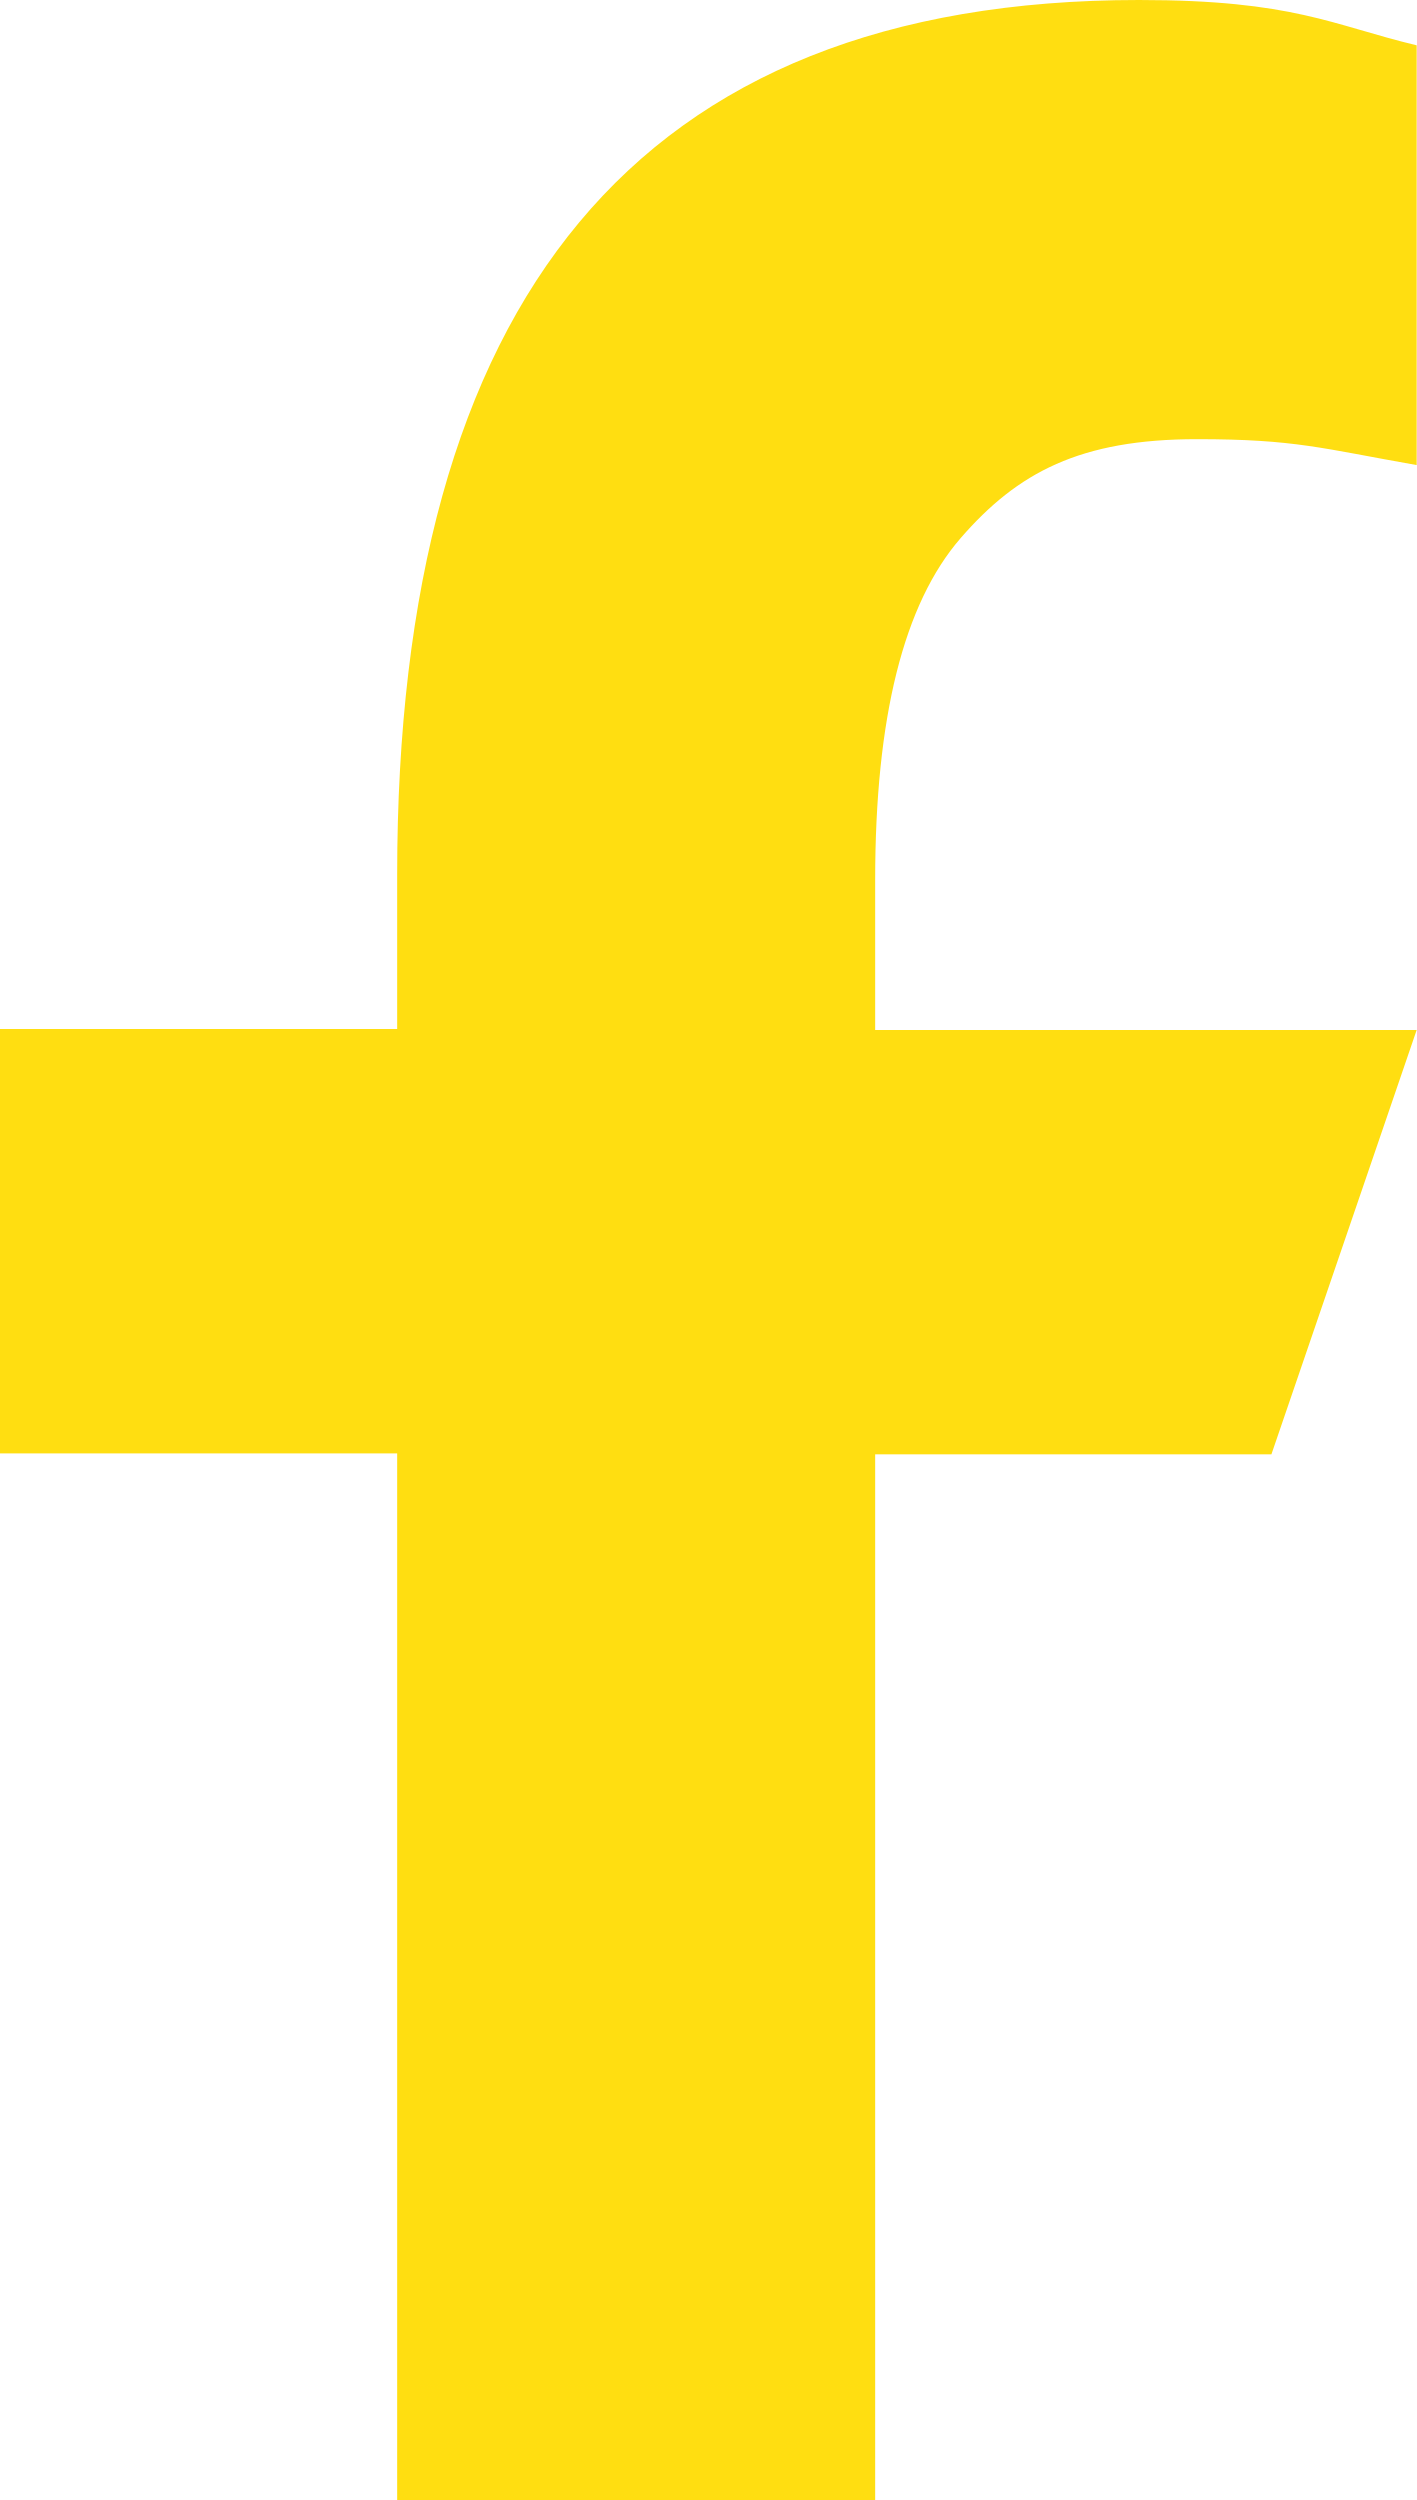
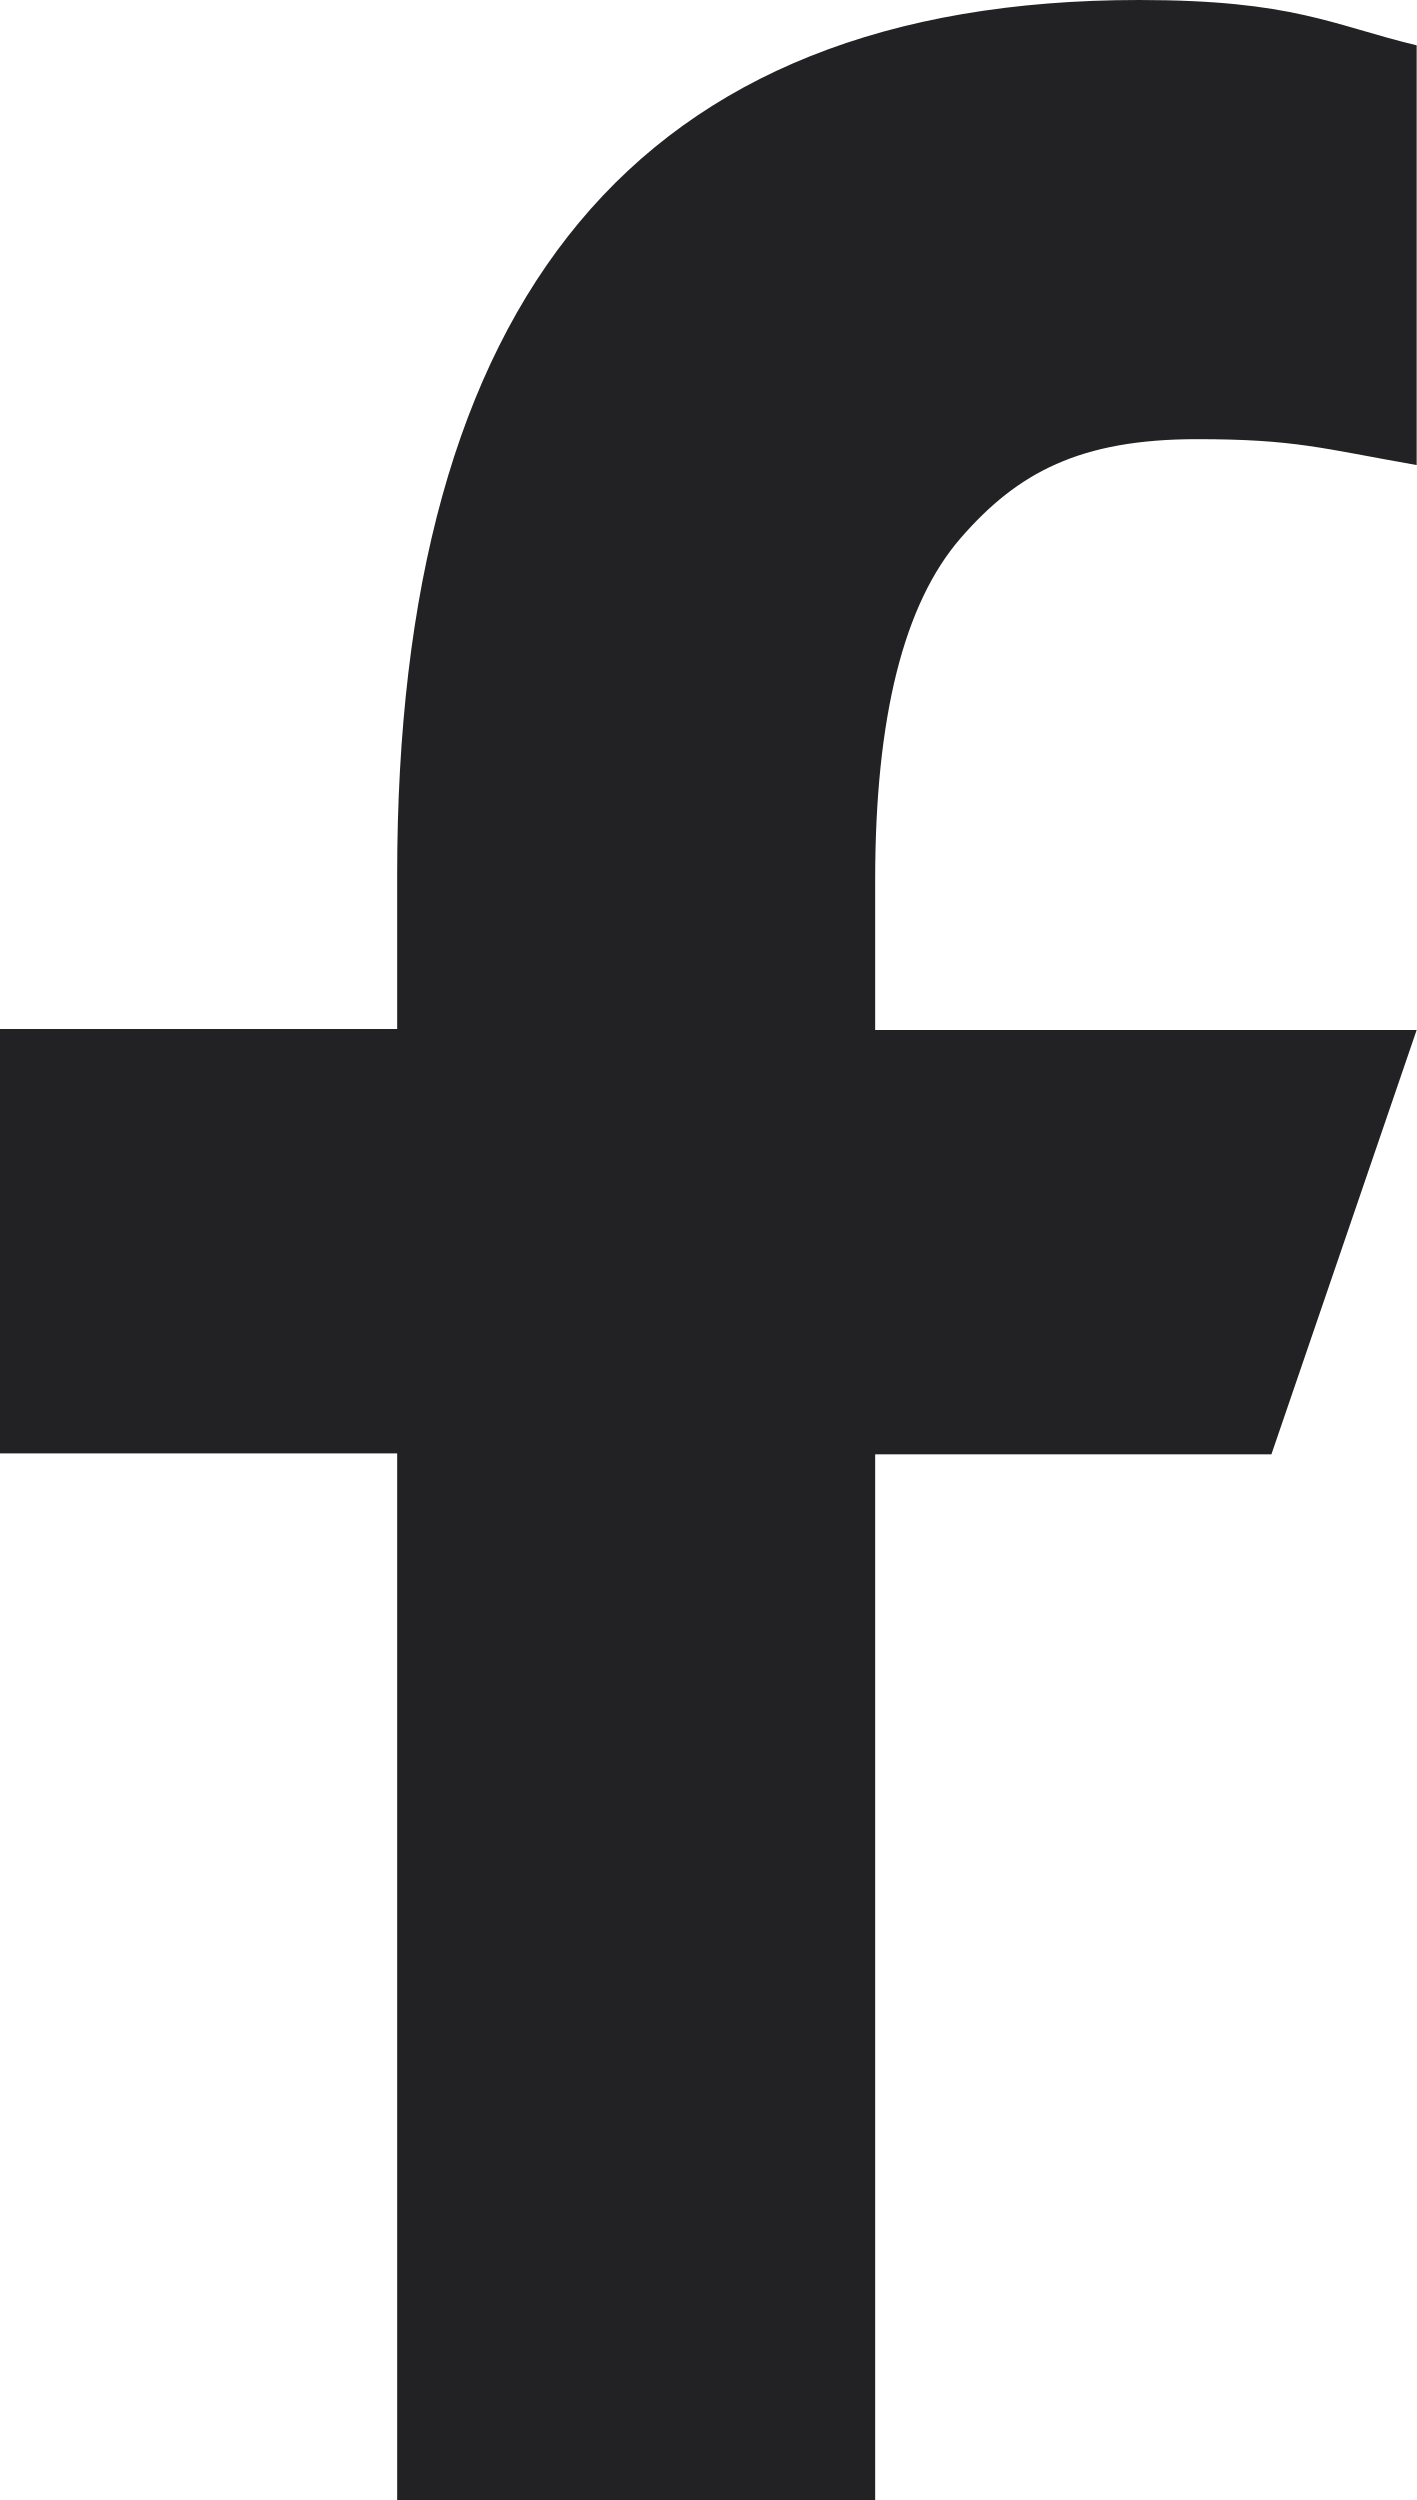
<svg xmlns="http://www.w3.org/2000/svg" width="17" height="30" viewBox="0 0 17 30" fill="none">
-   <path d="M10.502 17.441V30H4.766V17.441H0V12.348H4.766V10.496C4.766 3.617 7.623 0 13.668 0C15.522 0 15.985 0.3 17 0.544V5.581C15.864 5.381 15.544 5.27 14.363 5.27C12.962 5.27 12.212 5.669 11.528 6.457C10.844 7.245 10.502 8.609 10.502 10.562V12.36H17L15.257 17.452H10.502V17.441Z" fill="#FFDE11" />
+   <path d="M10.502 17.441V30H4.766V17.441H0V12.348H4.766V10.496C4.766 3.617 7.623 0 13.668 0C15.522 0 15.985 0.3 17 0.544V5.581C15.864 5.381 15.544 5.27 14.363 5.27C12.962 5.27 12.212 5.669 11.528 6.457C10.844 7.245 10.502 8.609 10.502 10.562V12.36H17L15.257 17.452H10.502V17.441Z" fill="#222224" />
</svg>
